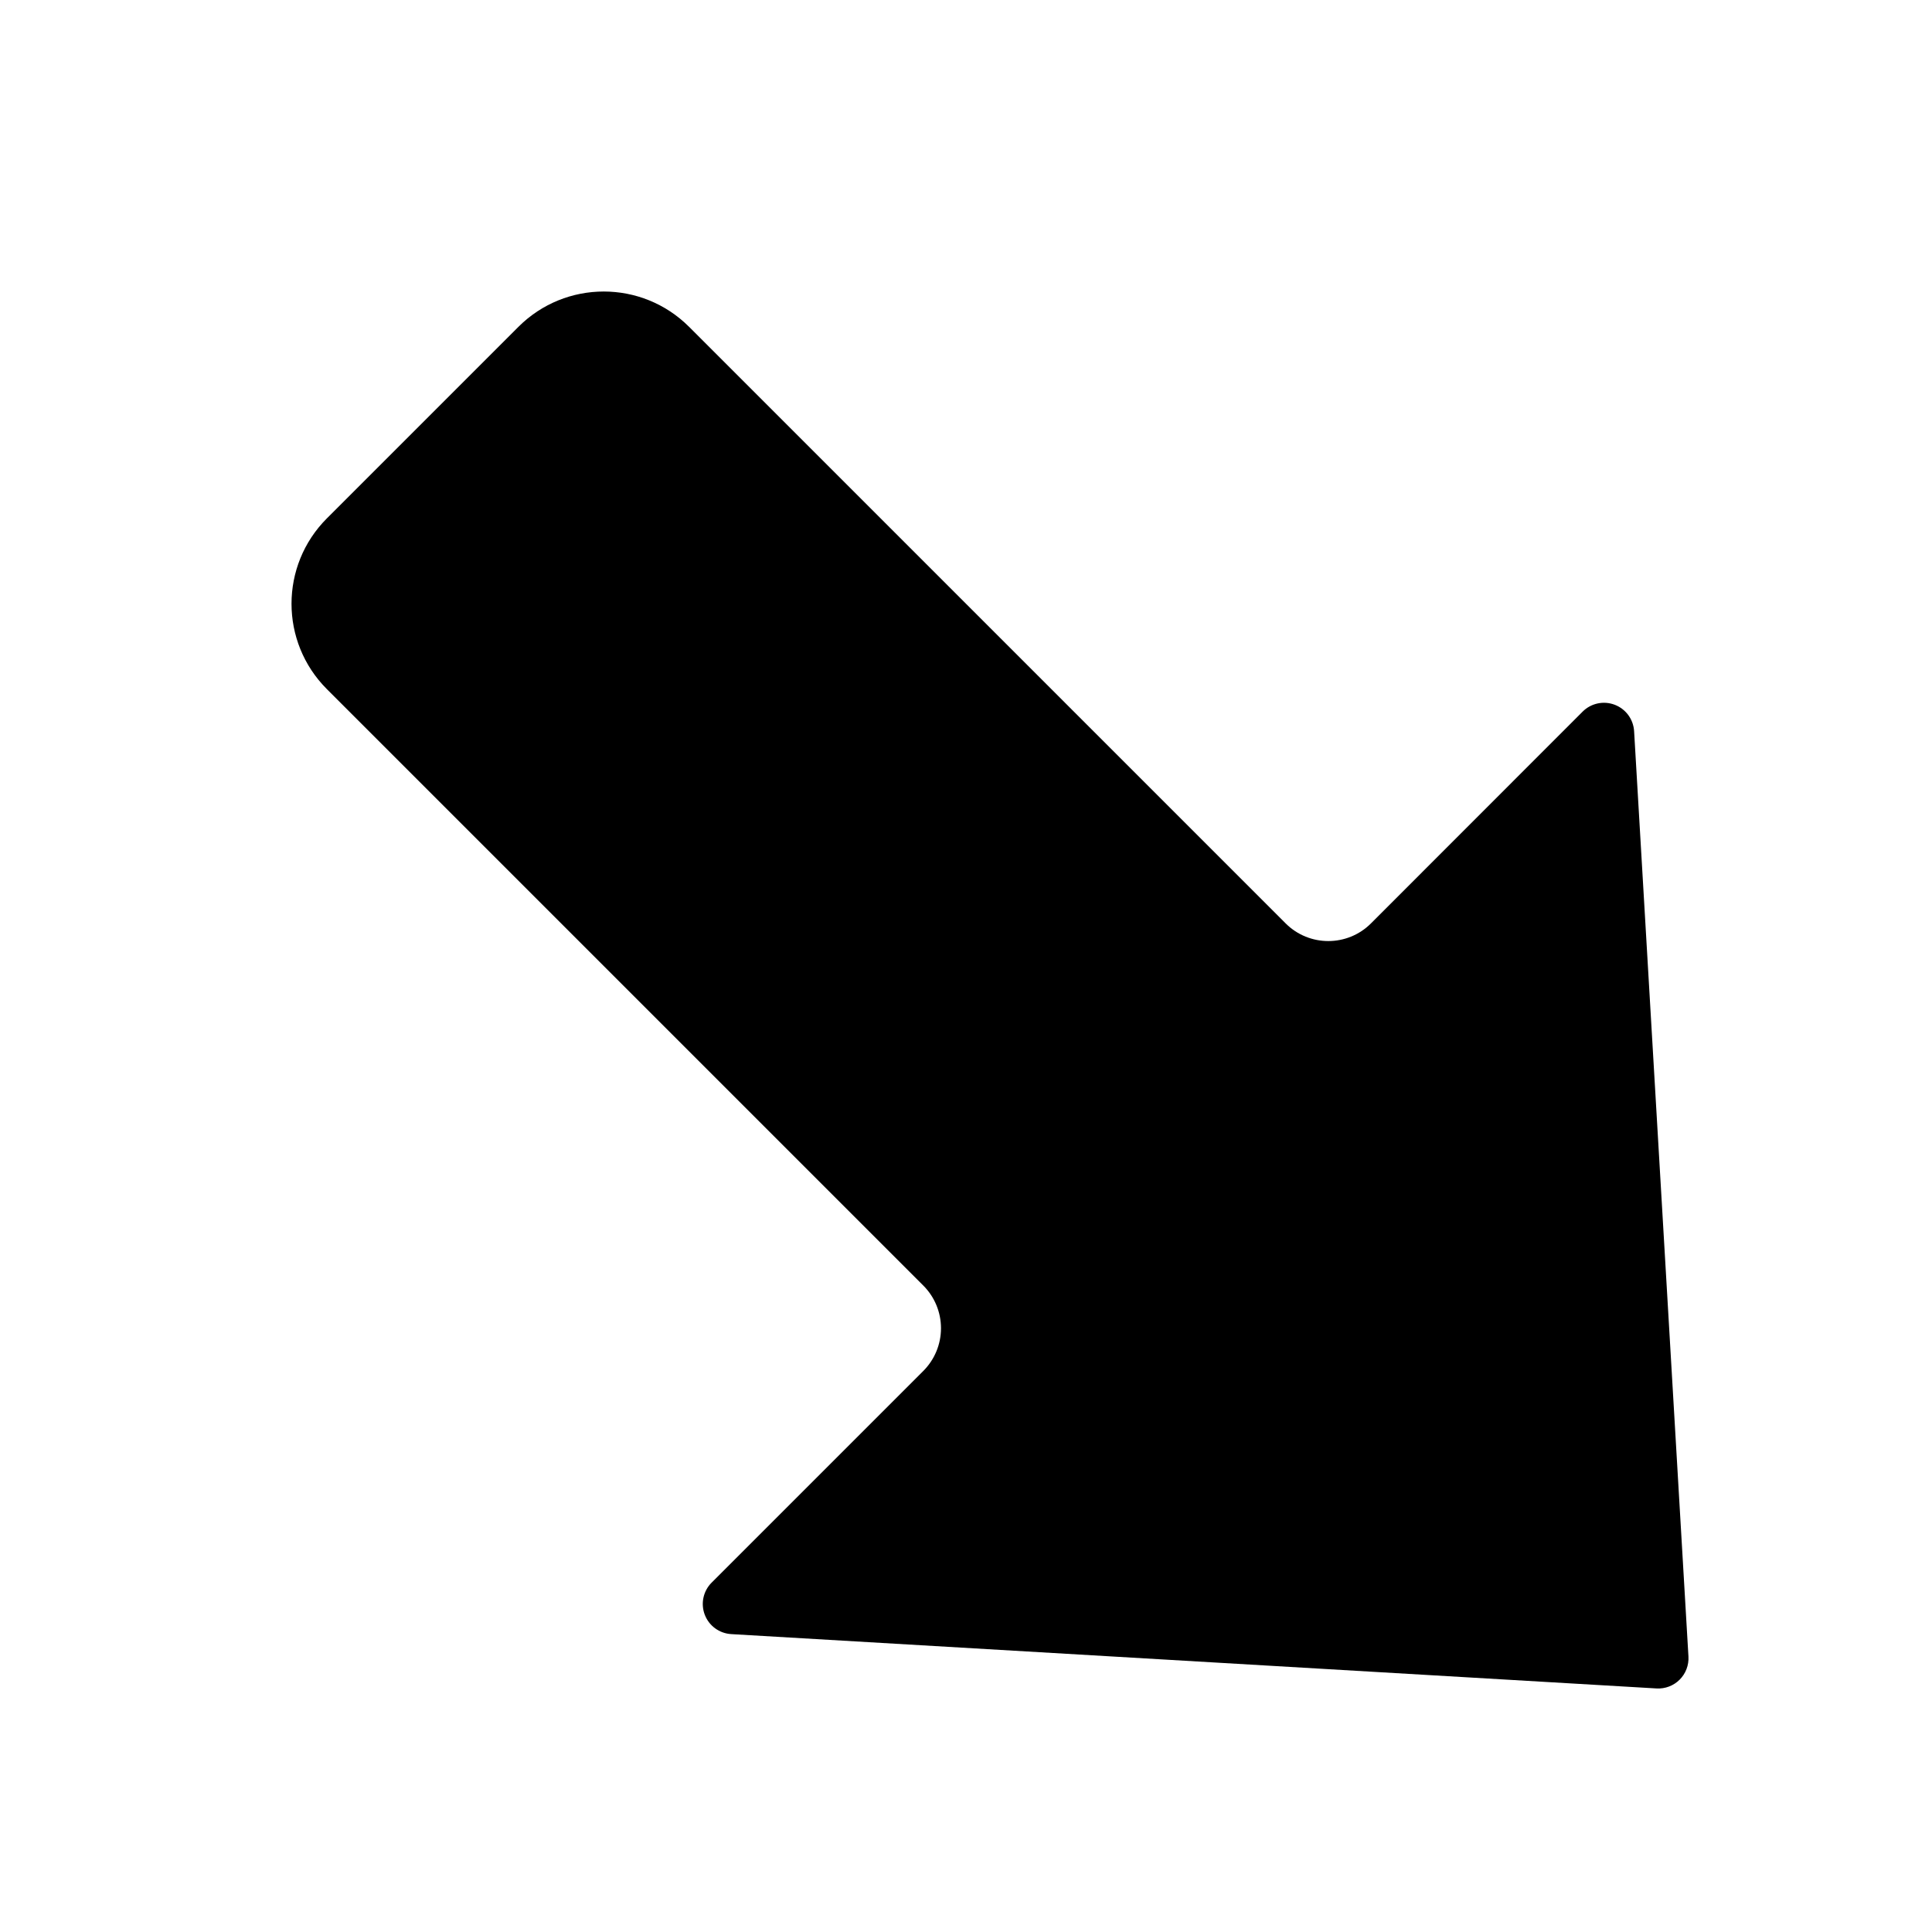
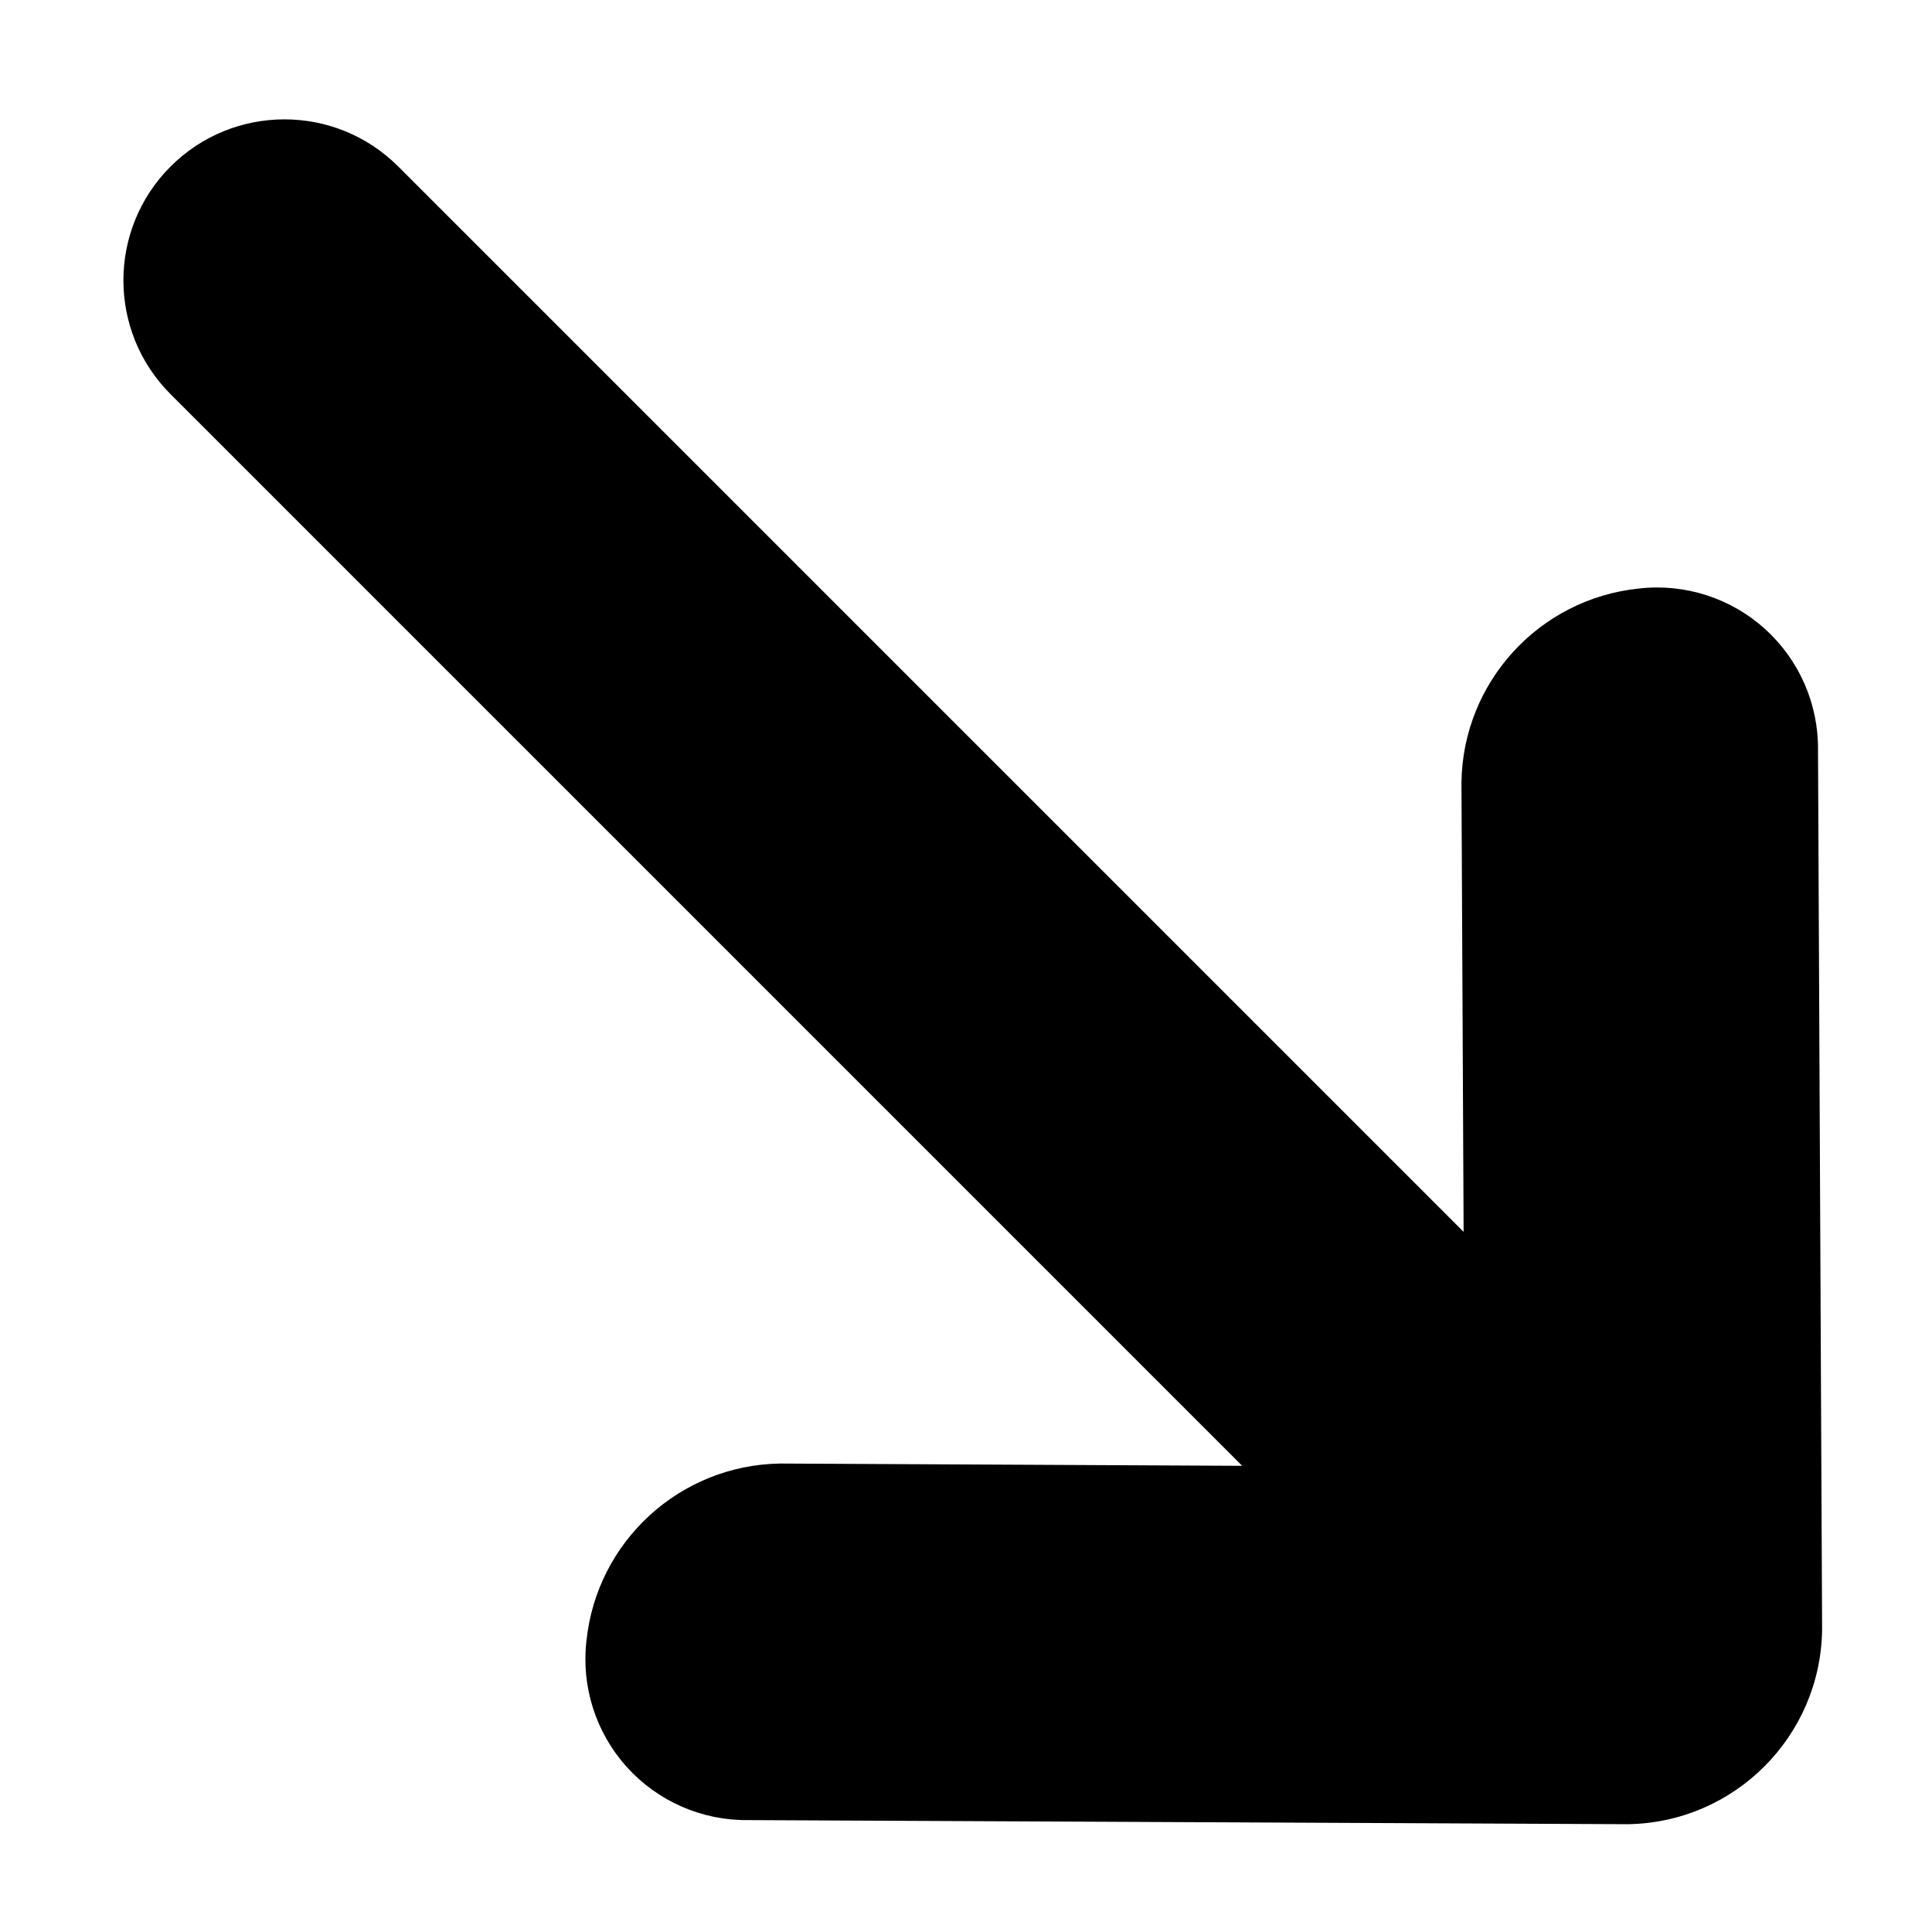
- <svg xmlns="http://www.w3.org/2000/svg" viewBox="0 0 16 16">
-   <g id="arrow-down-right">
-     <path id="base-1" d="M13.533 6.056l.45 7.663a.25.25 0 0 1-.264.264l-7.663-.45a.25.25 0 0 1-.162-.427l1.752-1.752a.5.5 0 0 0 0-.708L2.707 5.707a1 1 0 0 1 0-1.414l1.586-1.586a1 1 0 0 1 1.414 0l4.94 4.94a.5.5 0 0 0 .707 0l1.752-1.753a.25.25 0 0 1 .427.162z" />
+ <svg xmlns="http://www.w3.org/2000/svg" viewBox="0 0 12 12">
+   <g id="small-arrow-down-right" transform="translate(-2 -2)">
+     <g id="arrow-down-right" transform="translate(-1 -1)">
+       <path id="base-1" d="M9.854 2.347L13.7 6.229a.999.999 0 0 1-.078 1.496 1.228 1.228 0 0 1-1.63-.072L9.973 5.614v9.413a1 1 0 1 1-2 0V5.669L6.008 7.653a1.228 1.228 0 0 1-1.63.072.999.999 0 0 1-.078-1.496l3.846-3.882a1.225 1.225 0 0 1 1.708 0z" transform="rotate(135 9 9.013)" />
+     </g>
  </g>
</svg>
